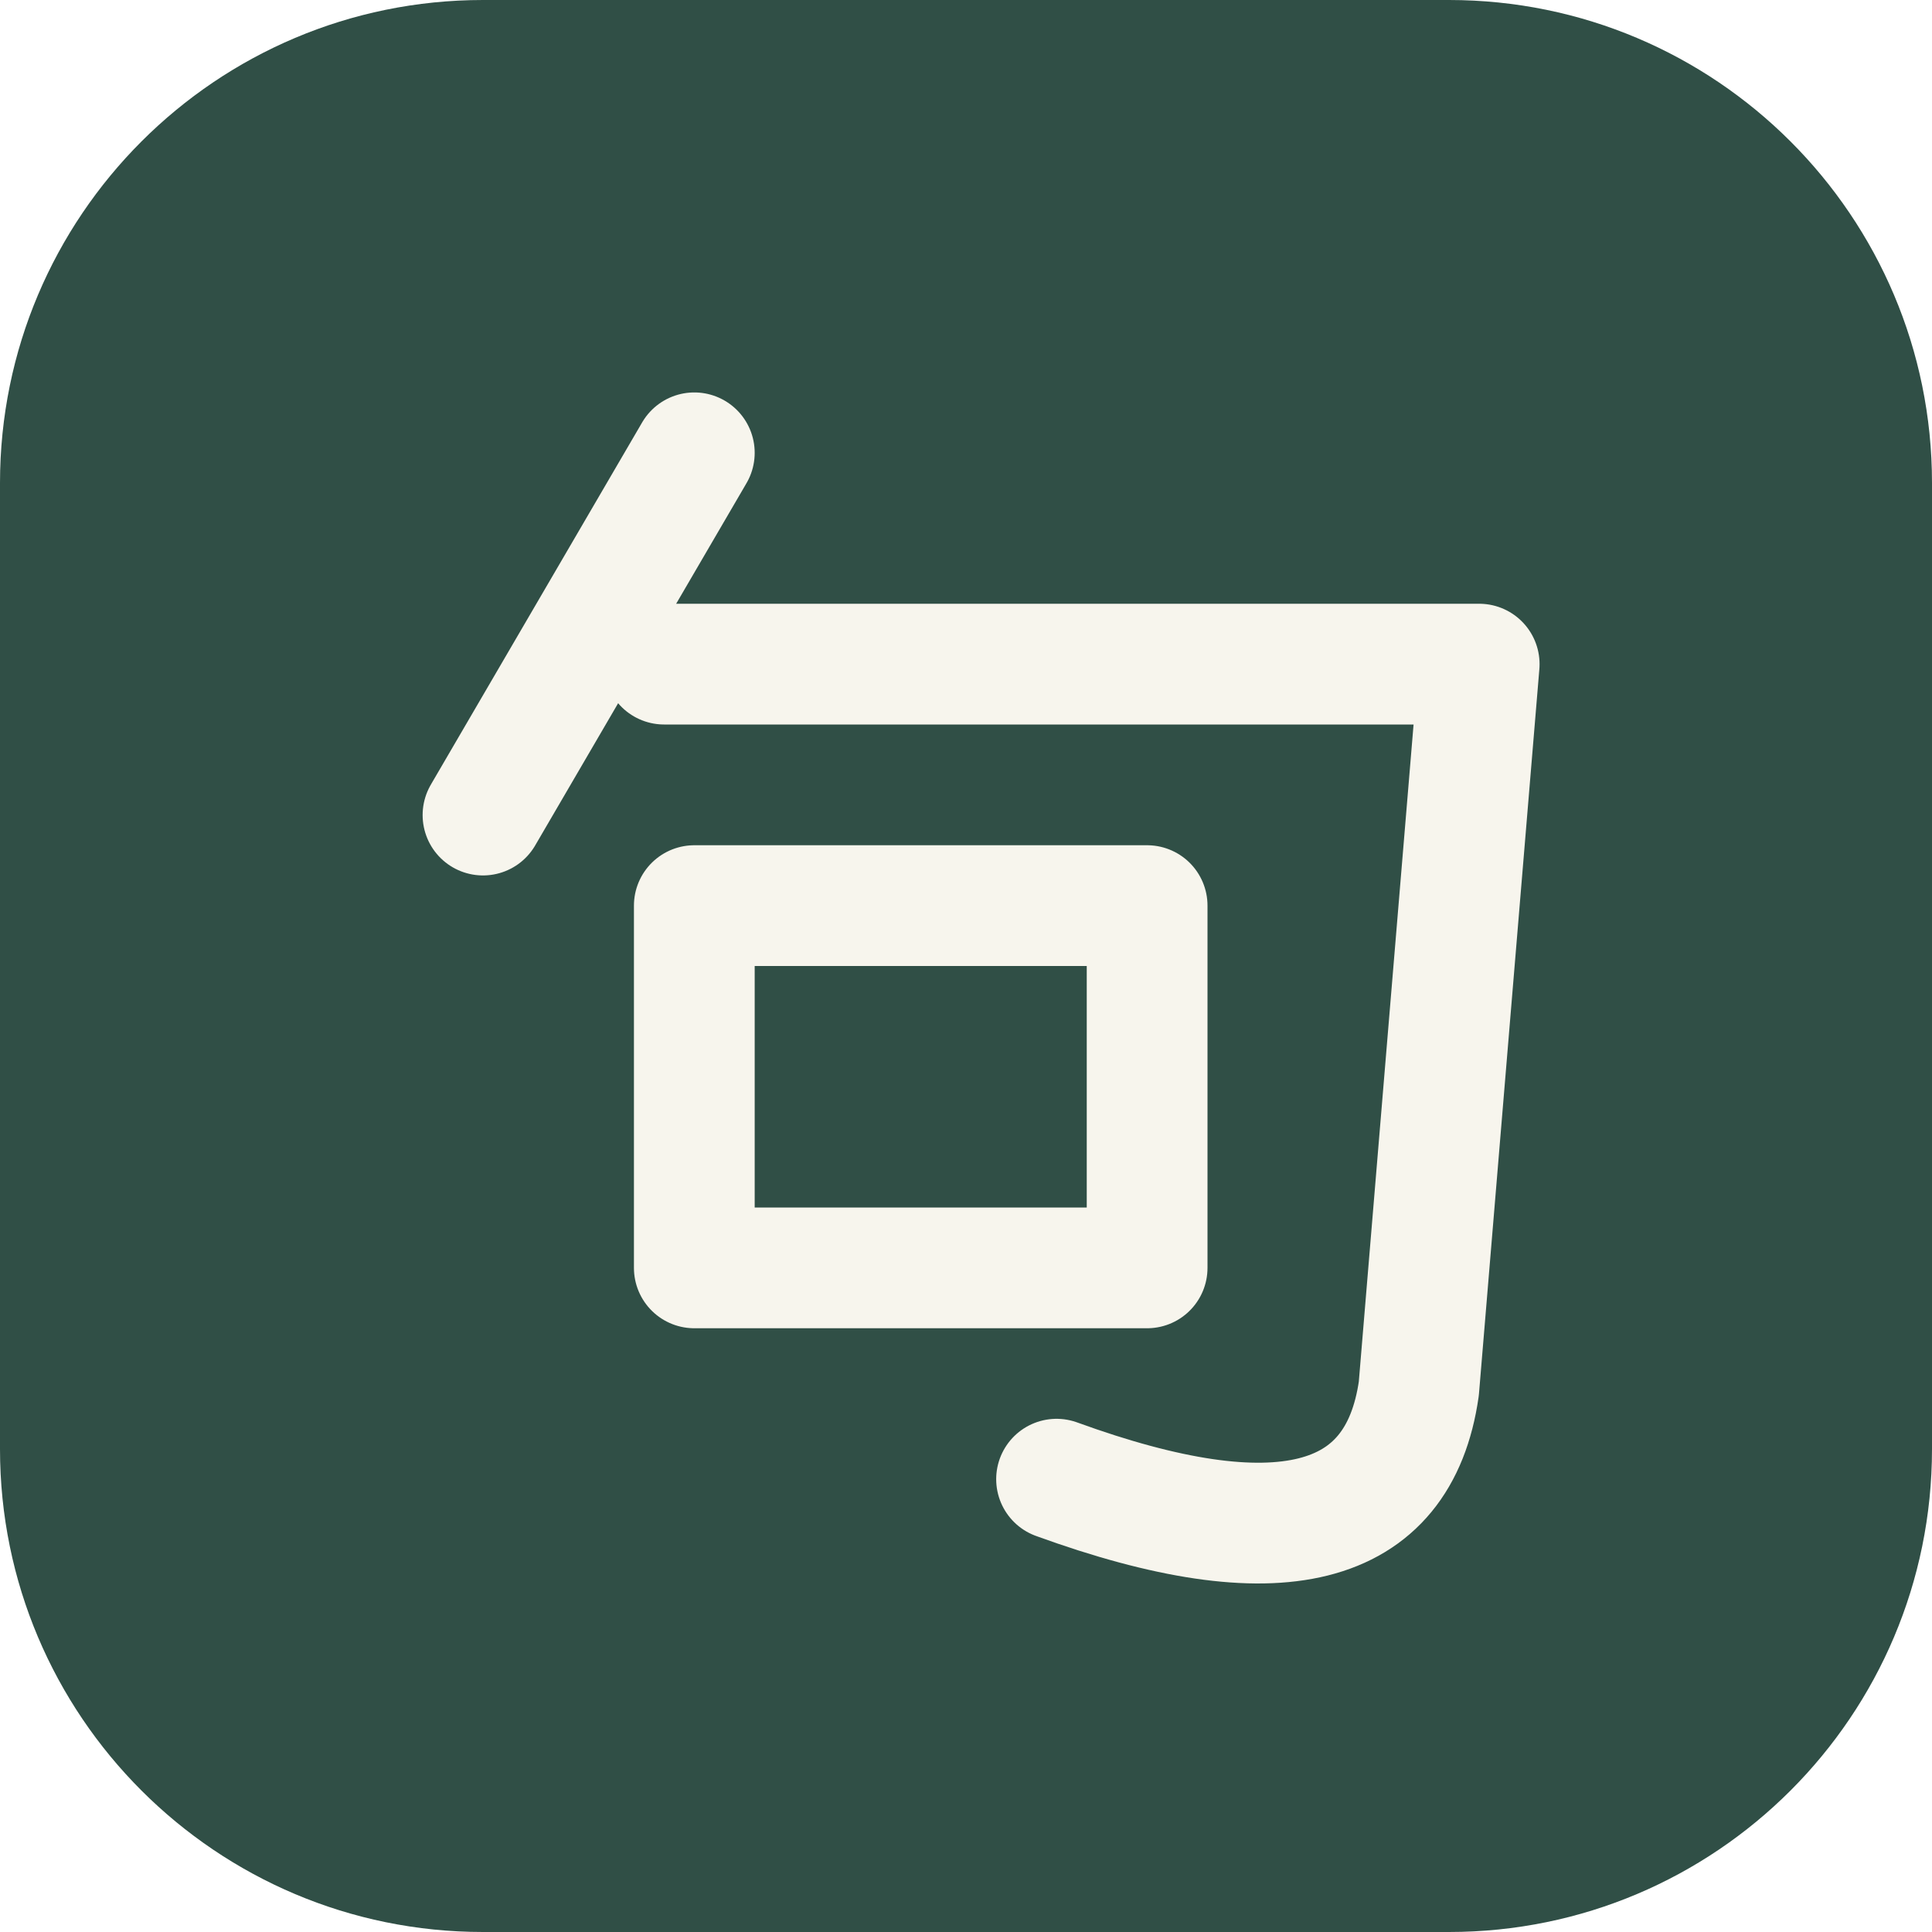
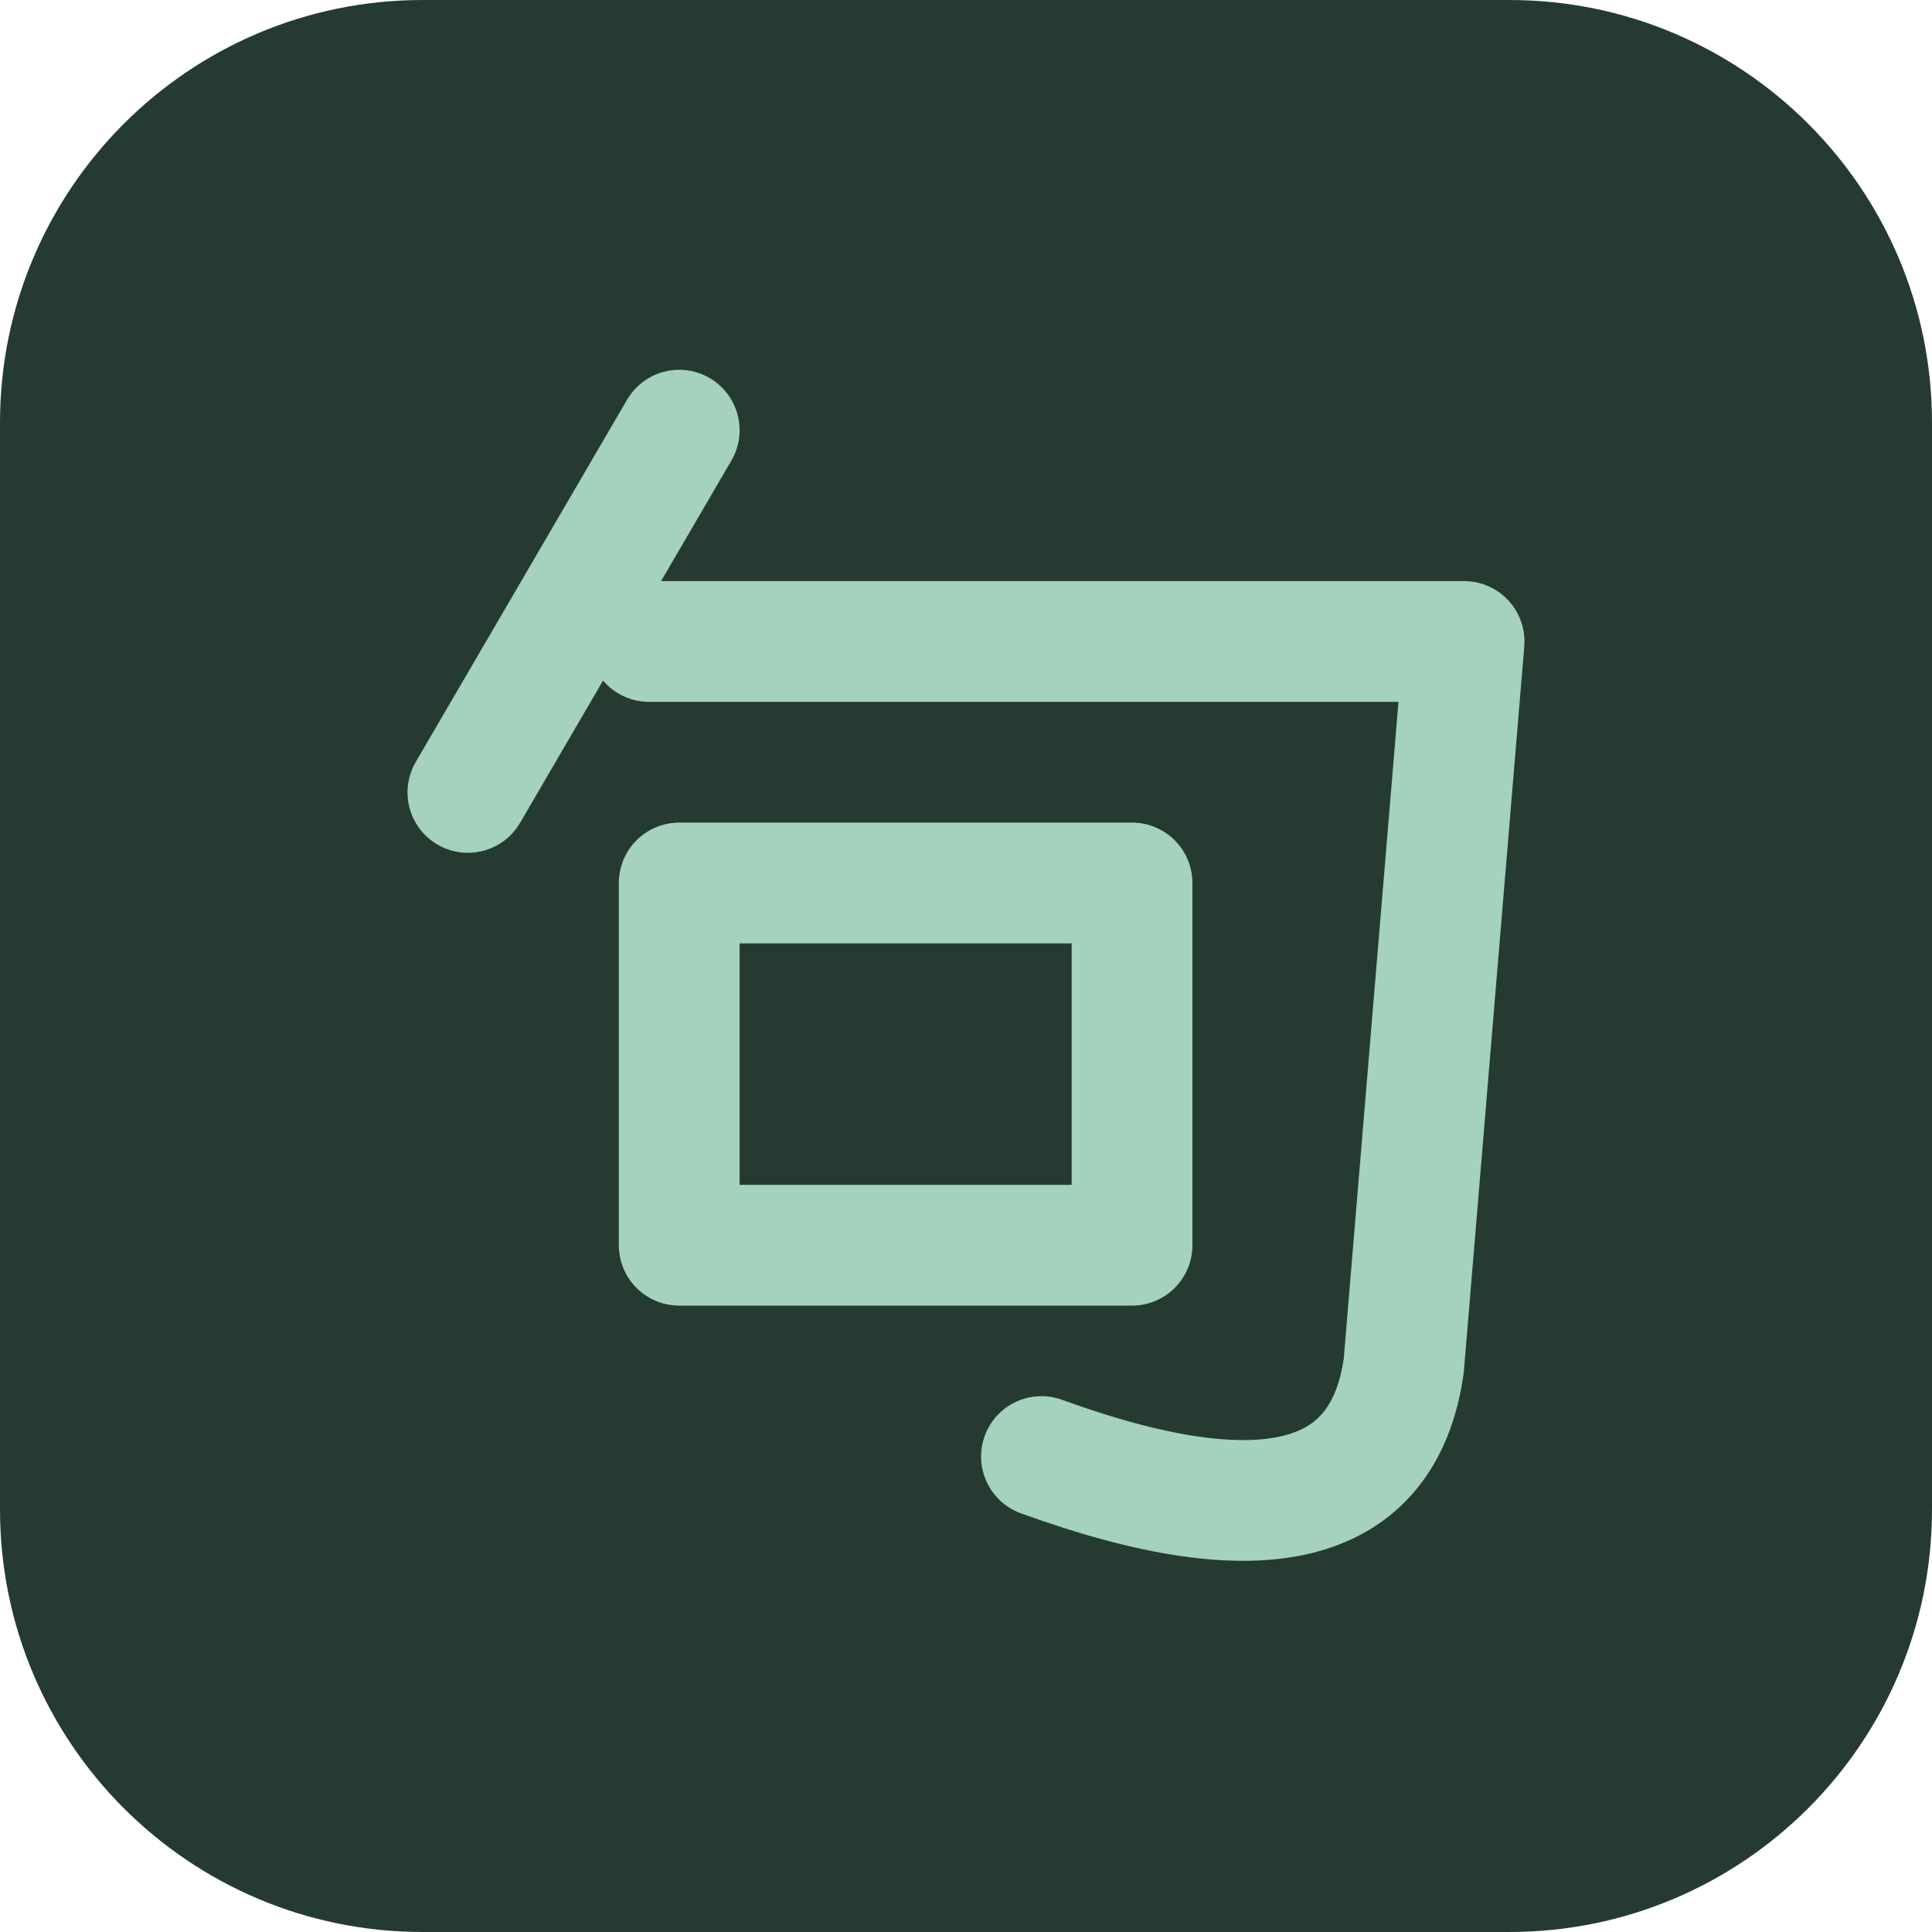
<svg xmlns="http://www.w3.org/2000/svg" viewBox="0 0 64 64">
-   <rect width="64" height="64" rx="16" fill="#304f46" />
-   <path d="M23 15l-7 12m6-5h27l-2 24q-1 7-12 3M23 30h15v12H23z" fill="none" stroke="#f7f5ed" stroke-width="4" stroke-linecap="round" stroke-linejoin="round" />
+   <rect width="64" height="64" rx="14" fill="#253b32" />
+   <path d="M23 15l-7 12m6-5h27l-2 24q-1 7-12 3M23 30h15v12H23z" transform="translate(-.5 -.75)" fill="none" stroke="#a4d2bd" stroke-width="4" stroke-linecap="round" stroke-linejoin="round" />
</svg>
